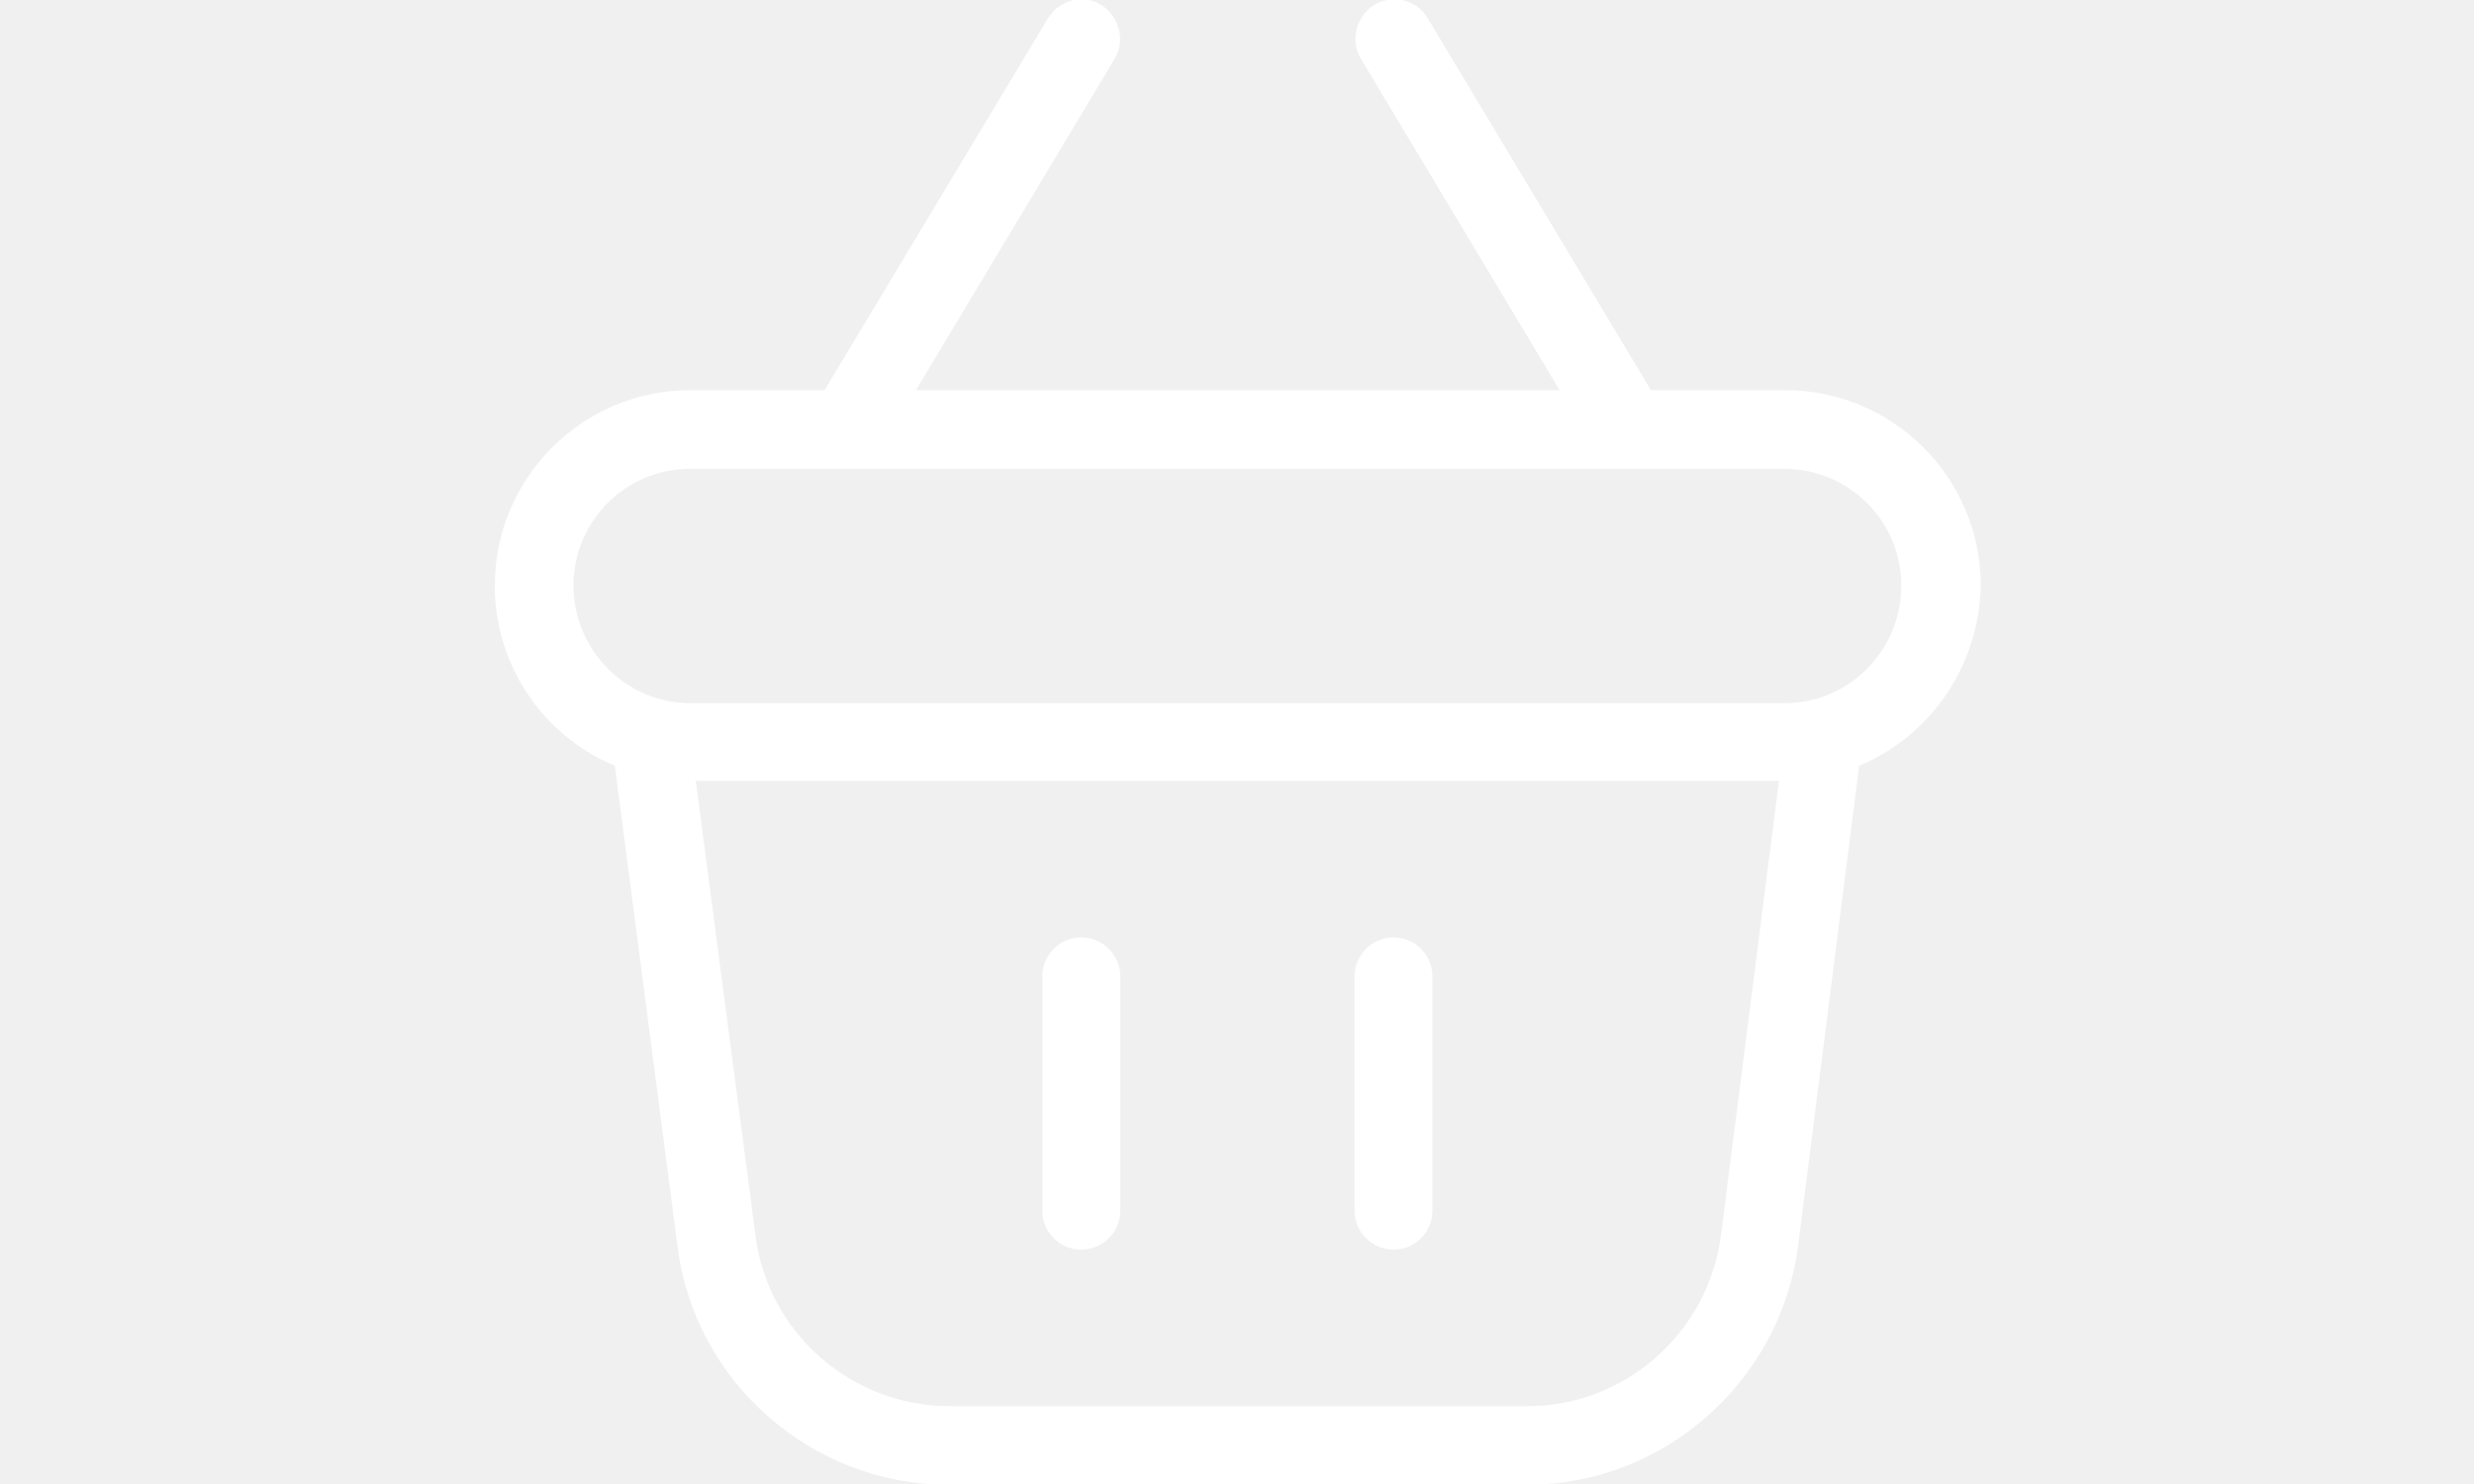
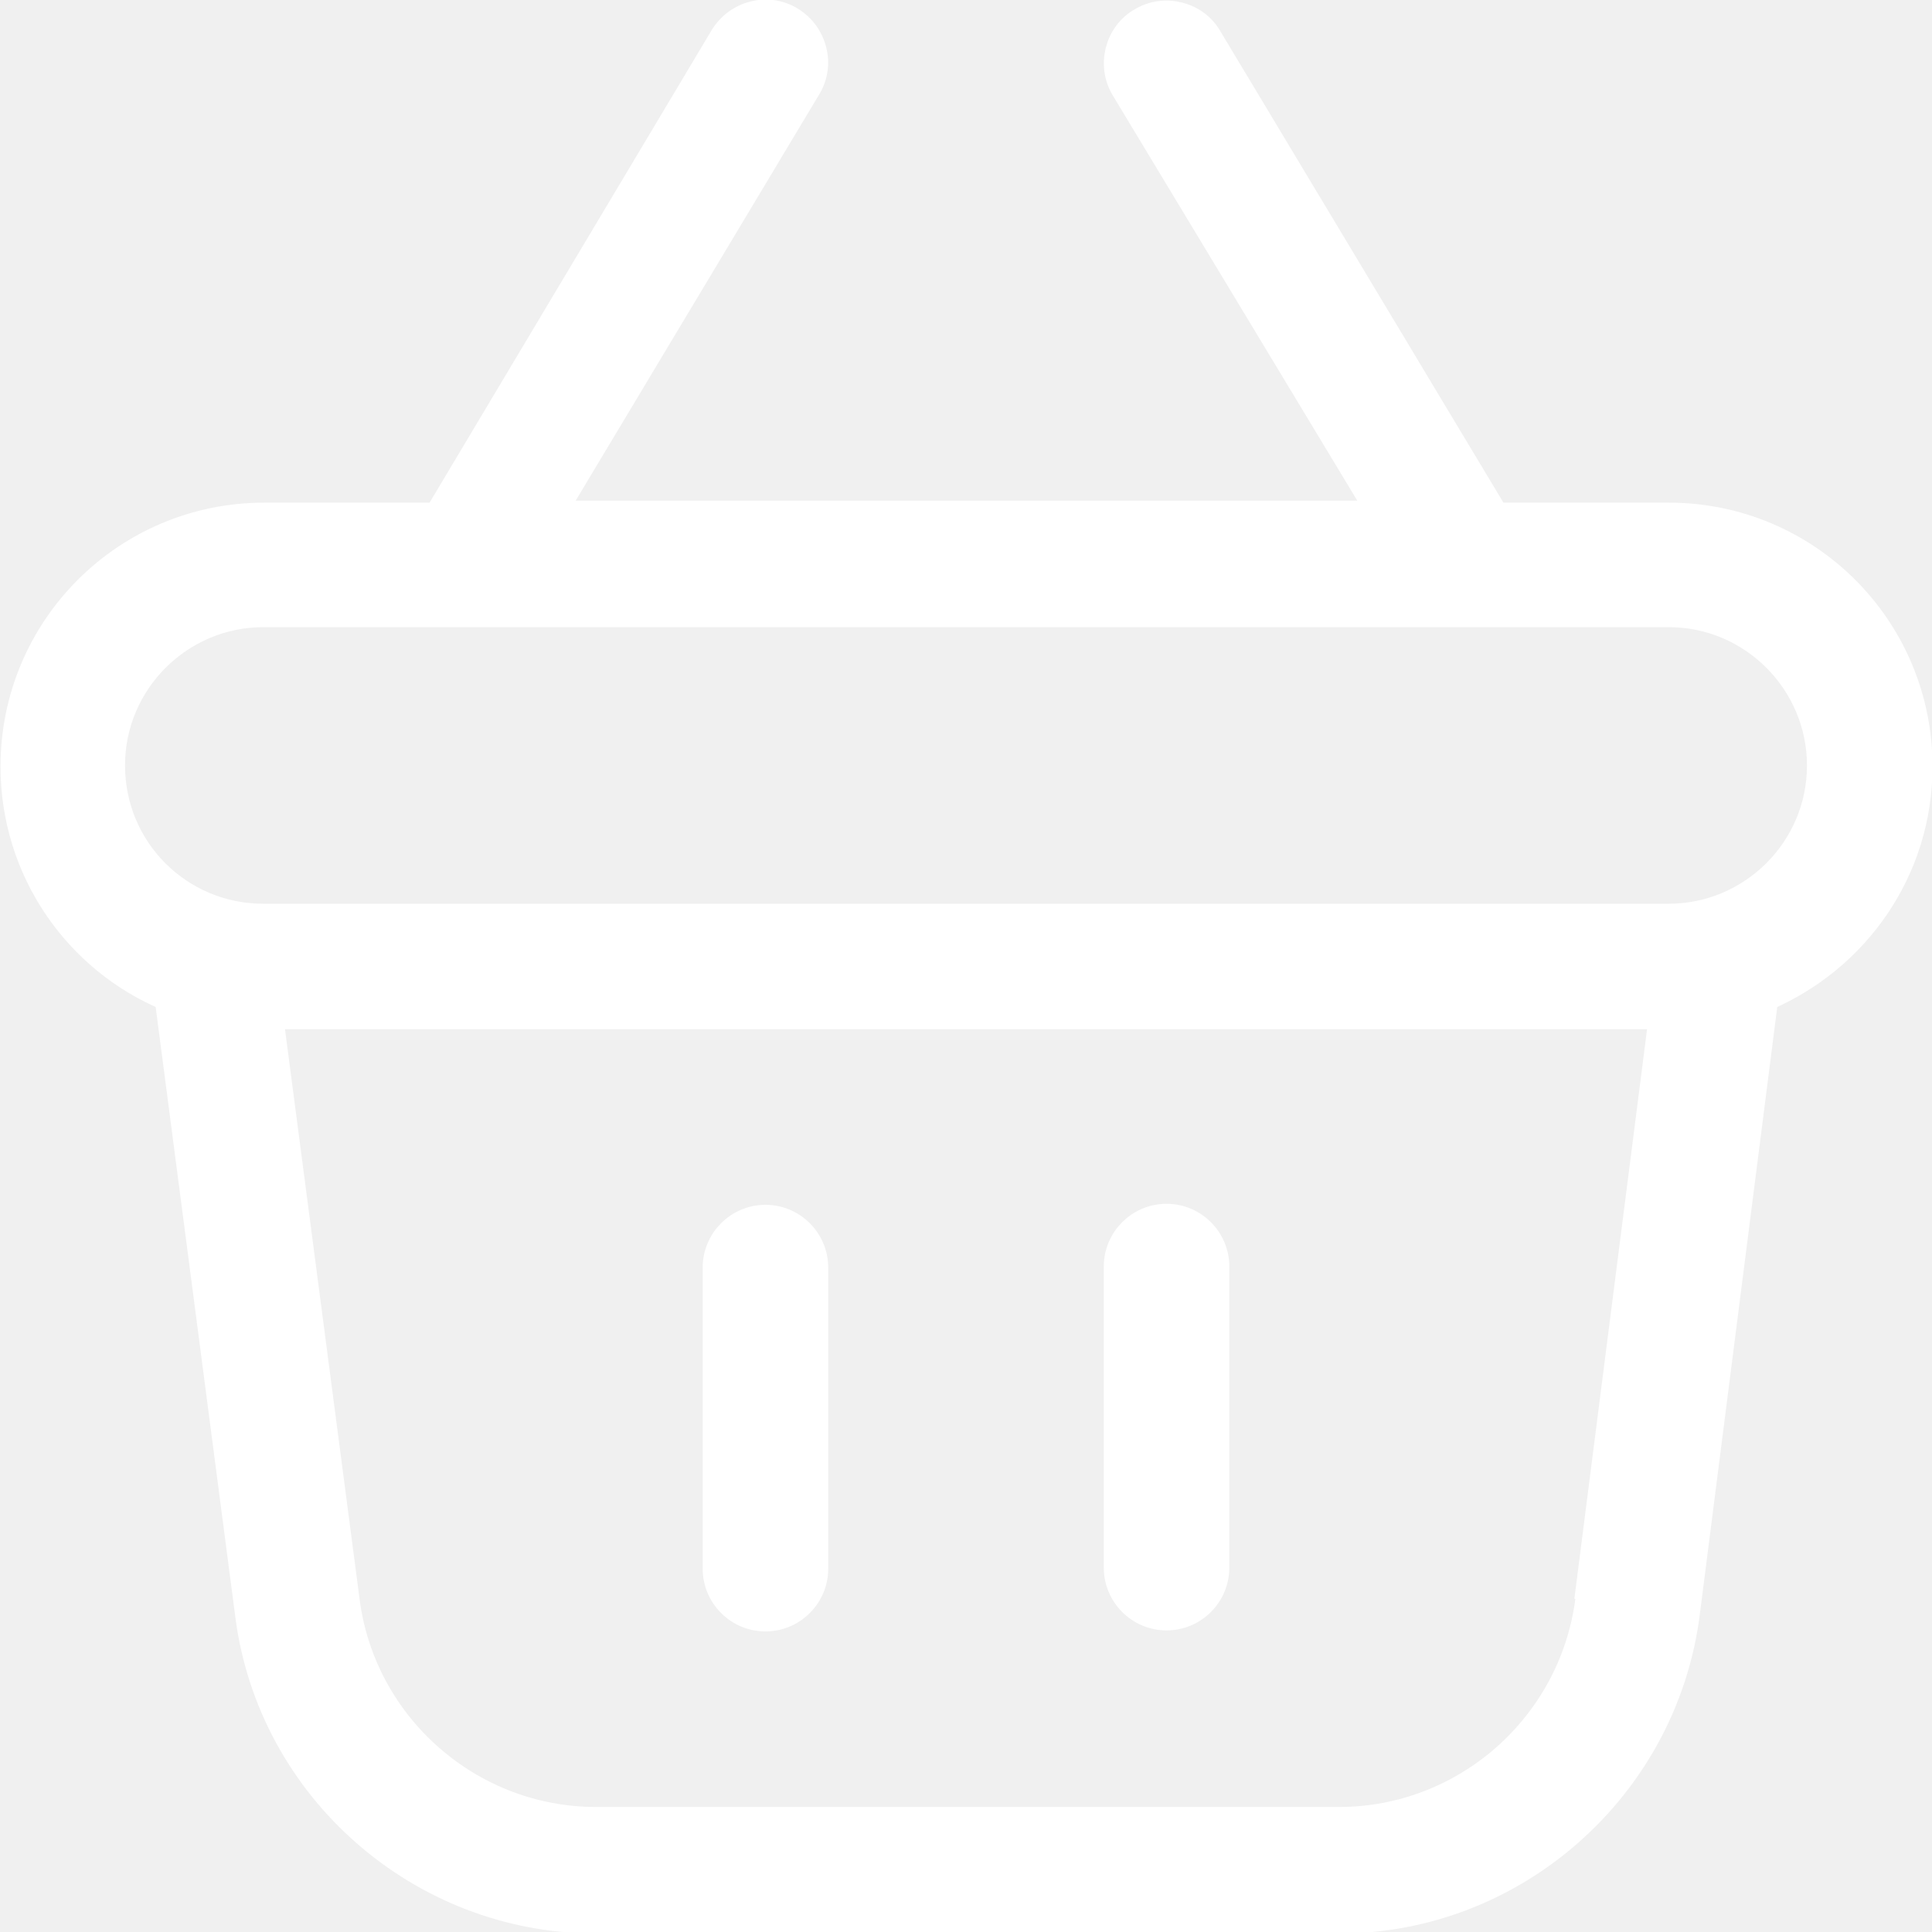
- <svg xmlns="http://www.w3.org/2000/svg" width="20px" height="12px" viewBox="0 0 30 30" version="1.1">
-   <g id="surface1">
-     <path style=" stroke:none;fill-rule:nonzero;fill:rgb(100%,100%,100%);fill-opacity:1;" d="M 12.641 19.738 L 12.641 24.477 C 12.641 24.91 12.285 25.262 11.852 25.262 C 11.418 25.262 11.066 24.91 11.066 24.477 L 11.066 19.738 C 11.066 19.305 11.418 18.949 11.852 18.949 C 12.285 18.949 12.641 19.305 12.641 19.738 Z M 18.164 18.949 C 17.73 18.949 17.375 19.305 17.375 19.738 L 17.375 24.477 C 17.375 24.91 17.73 25.262 18.164 25.262 C 18.598 25.262 18.949 24.91 18.949 24.477 L 18.949 19.738 C 18.949 19.305 18.598 18.949 18.164 18.949 Z M 27.574 15.48 L 26.34 25.184 C 25.984 27.93 23.625 30.016 20.863 30.016 L 9.172 30.016 C 6.406 30.016 4.047 27.945 3.695 25.215 L 2.426 15.48 C 0.996 14.887 0 13.473 0 11.836 C 0 9.668 1.766 7.887 3.949 7.887 L 6.664 7.887 L 11.18 0.371 C 11.402 0 11.883 -0.129 12.254 0.098 C 12.625 0.336 12.75 0.82 12.527 1.188 L 8.512 7.887 L 21.52 7.887 L 17.504 1.188 C 17.281 0.82 17.41 0.32 17.777 0.098 C 18.148 -0.129 18.645 0 18.855 0.371 L 23.367 7.887 L 26.082 7.887 C 28.25 7.887 30.031 9.652 30.031 11.836 C 30 13.473 29.004 14.887 27.574 15.48 Z M 24.781 24.973 L 25.953 15.785 L 4.062 15.785 L 5.27 24.988 C 5.523 26.949 7.211 28.426 9.188 28.426 L 20.879 28.426 C 22.836 28.426 24.523 26.949 24.781 24.973 Z M 28.426 11.836 C 28.426 10.535 27.367 9.477 26.051 9.477 L 3.949 9.477 C 2.648 9.477 1.59 10.535 1.59 11.836 C 1.59 13.137 2.648 14.215 3.949 14.215 L 26.066 14.215 C 27.367 14.215 28.426 13.152 28.426 11.836 Z M 28.426 11.836 " />
+ <svg xmlns="http://www.w3.org/2000/svg" id="Layer_2" data-name="Layer 2" viewBox="0 0 18.93 18.93">
+   <defs>
+     <style>
+       .cls-1 {
+         fill: #fff;
+         stroke: #fff;
+         stroke-miterlimit: 10;
+         stroke-width: .25px;
+       }
+     </style>
+   </defs>
+   <g id="Layer_1-2" data-name="Layer 1">
+     <path class="cls-1" d="M7.99,12.42v2.95c0,.27-.22.49-.49.49s-.49-.22-.49-.49v-2.95c0-.27.22-.49.49-.49s.49.22.49.49M11.43,11.92c-.27,0-.49.22-.49.49v2.95c0,.27.22.49.49.49s.49-.22.49-.49v-2.95c0-.27-.22-.49-.49-.49M17.3,9.77l-.77,6.04c-.22,1.71-1.69,3.01-3.41,3.01h-7.28c-1.72,0-3.19-1.29-3.41-2.99l-.79-6.05c-.89-.37-1.51-1.25-1.51-2.27,0-1.36,1.1-2.46,2.46-2.46h1.69L7.08.36c.14-.23.44-.31.67-.17.23.14.31.44.17.67l-2.5,4.17h8.1L11.01.87c-.14-.23-.06-.54.17-.67.23-.14.54-.06.67.17l2.81,4.68h1.69c1.36,0,2.46,1.1,2.46,2.46,0,1.02-.62,1.89-1.51,2.27M15.55,15.68l.73-5.72H2.65l.75,5.73c.16,1.22,1.21,2.14,2.44,2.14h7.28c1.23,0,2.28-.92,2.44-2.15M17.83,7.5c0-.81-.66-1.48-1.48-1.48H2.58c-.81,0-1.48.66-1.48,1.48s.66,1.48,1.48,1.48h13.77c.81,0,1.48-.66,1.48-1.48" />
  </g>
</svg>
